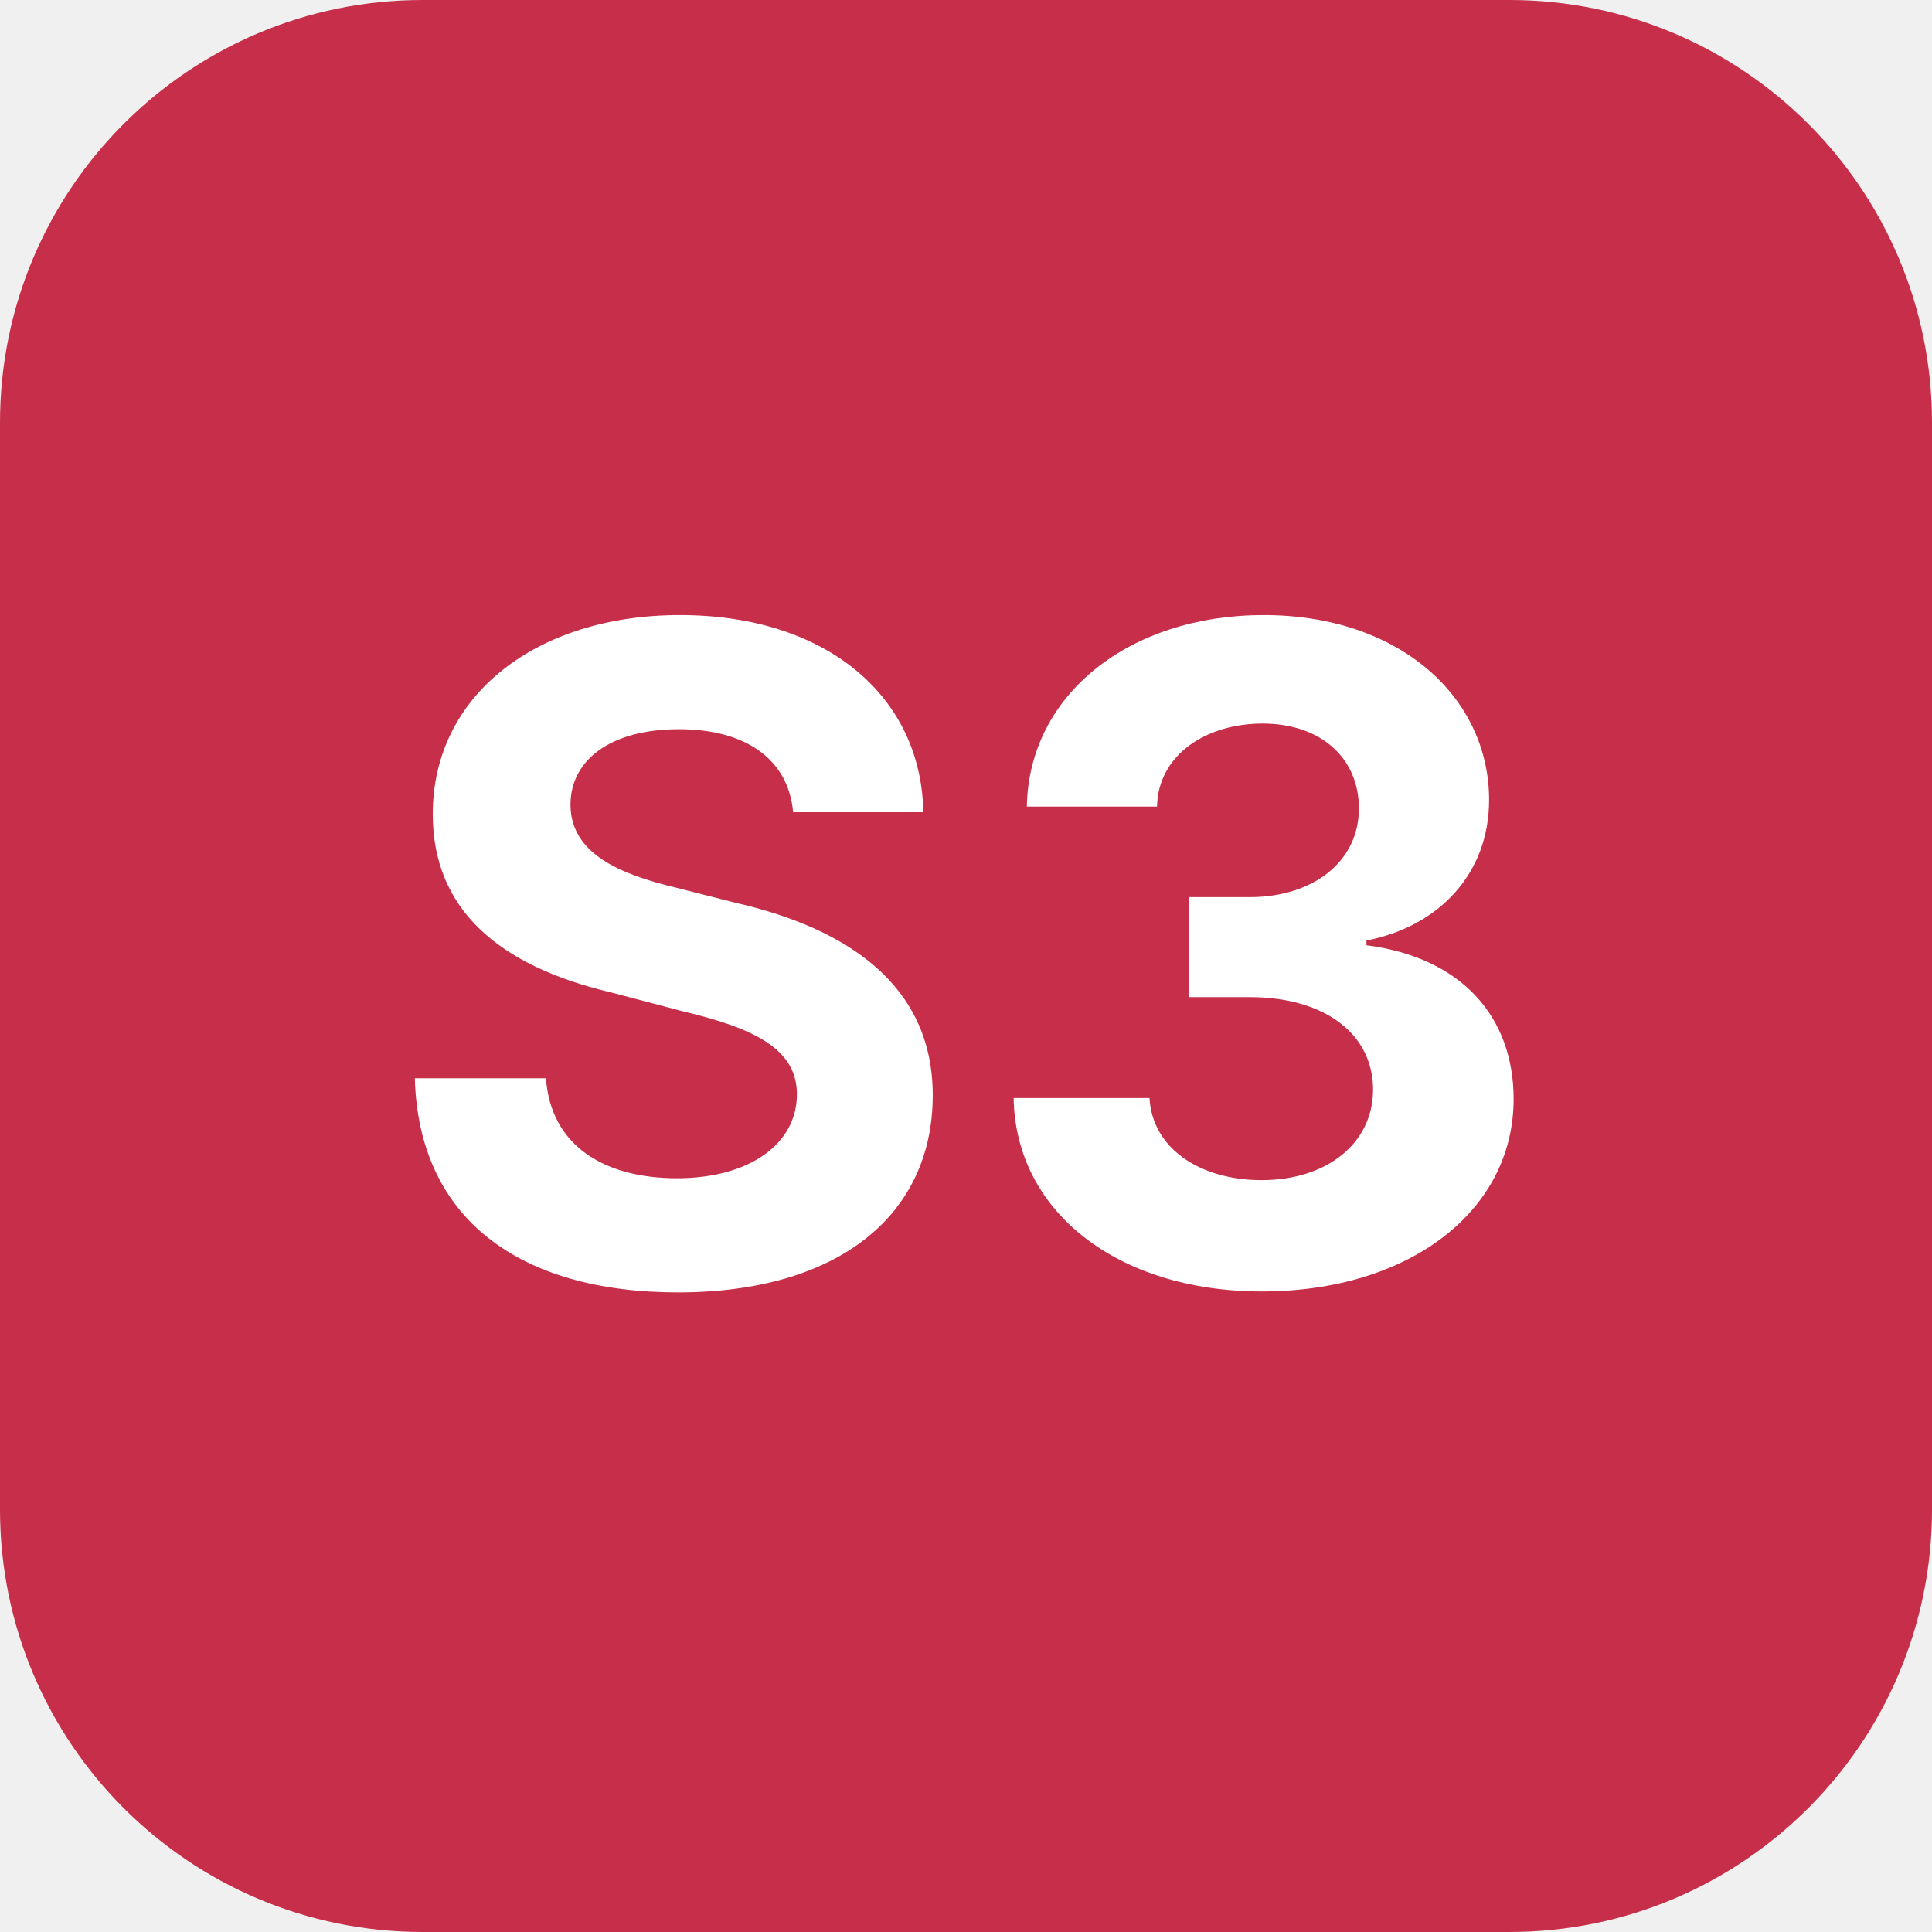
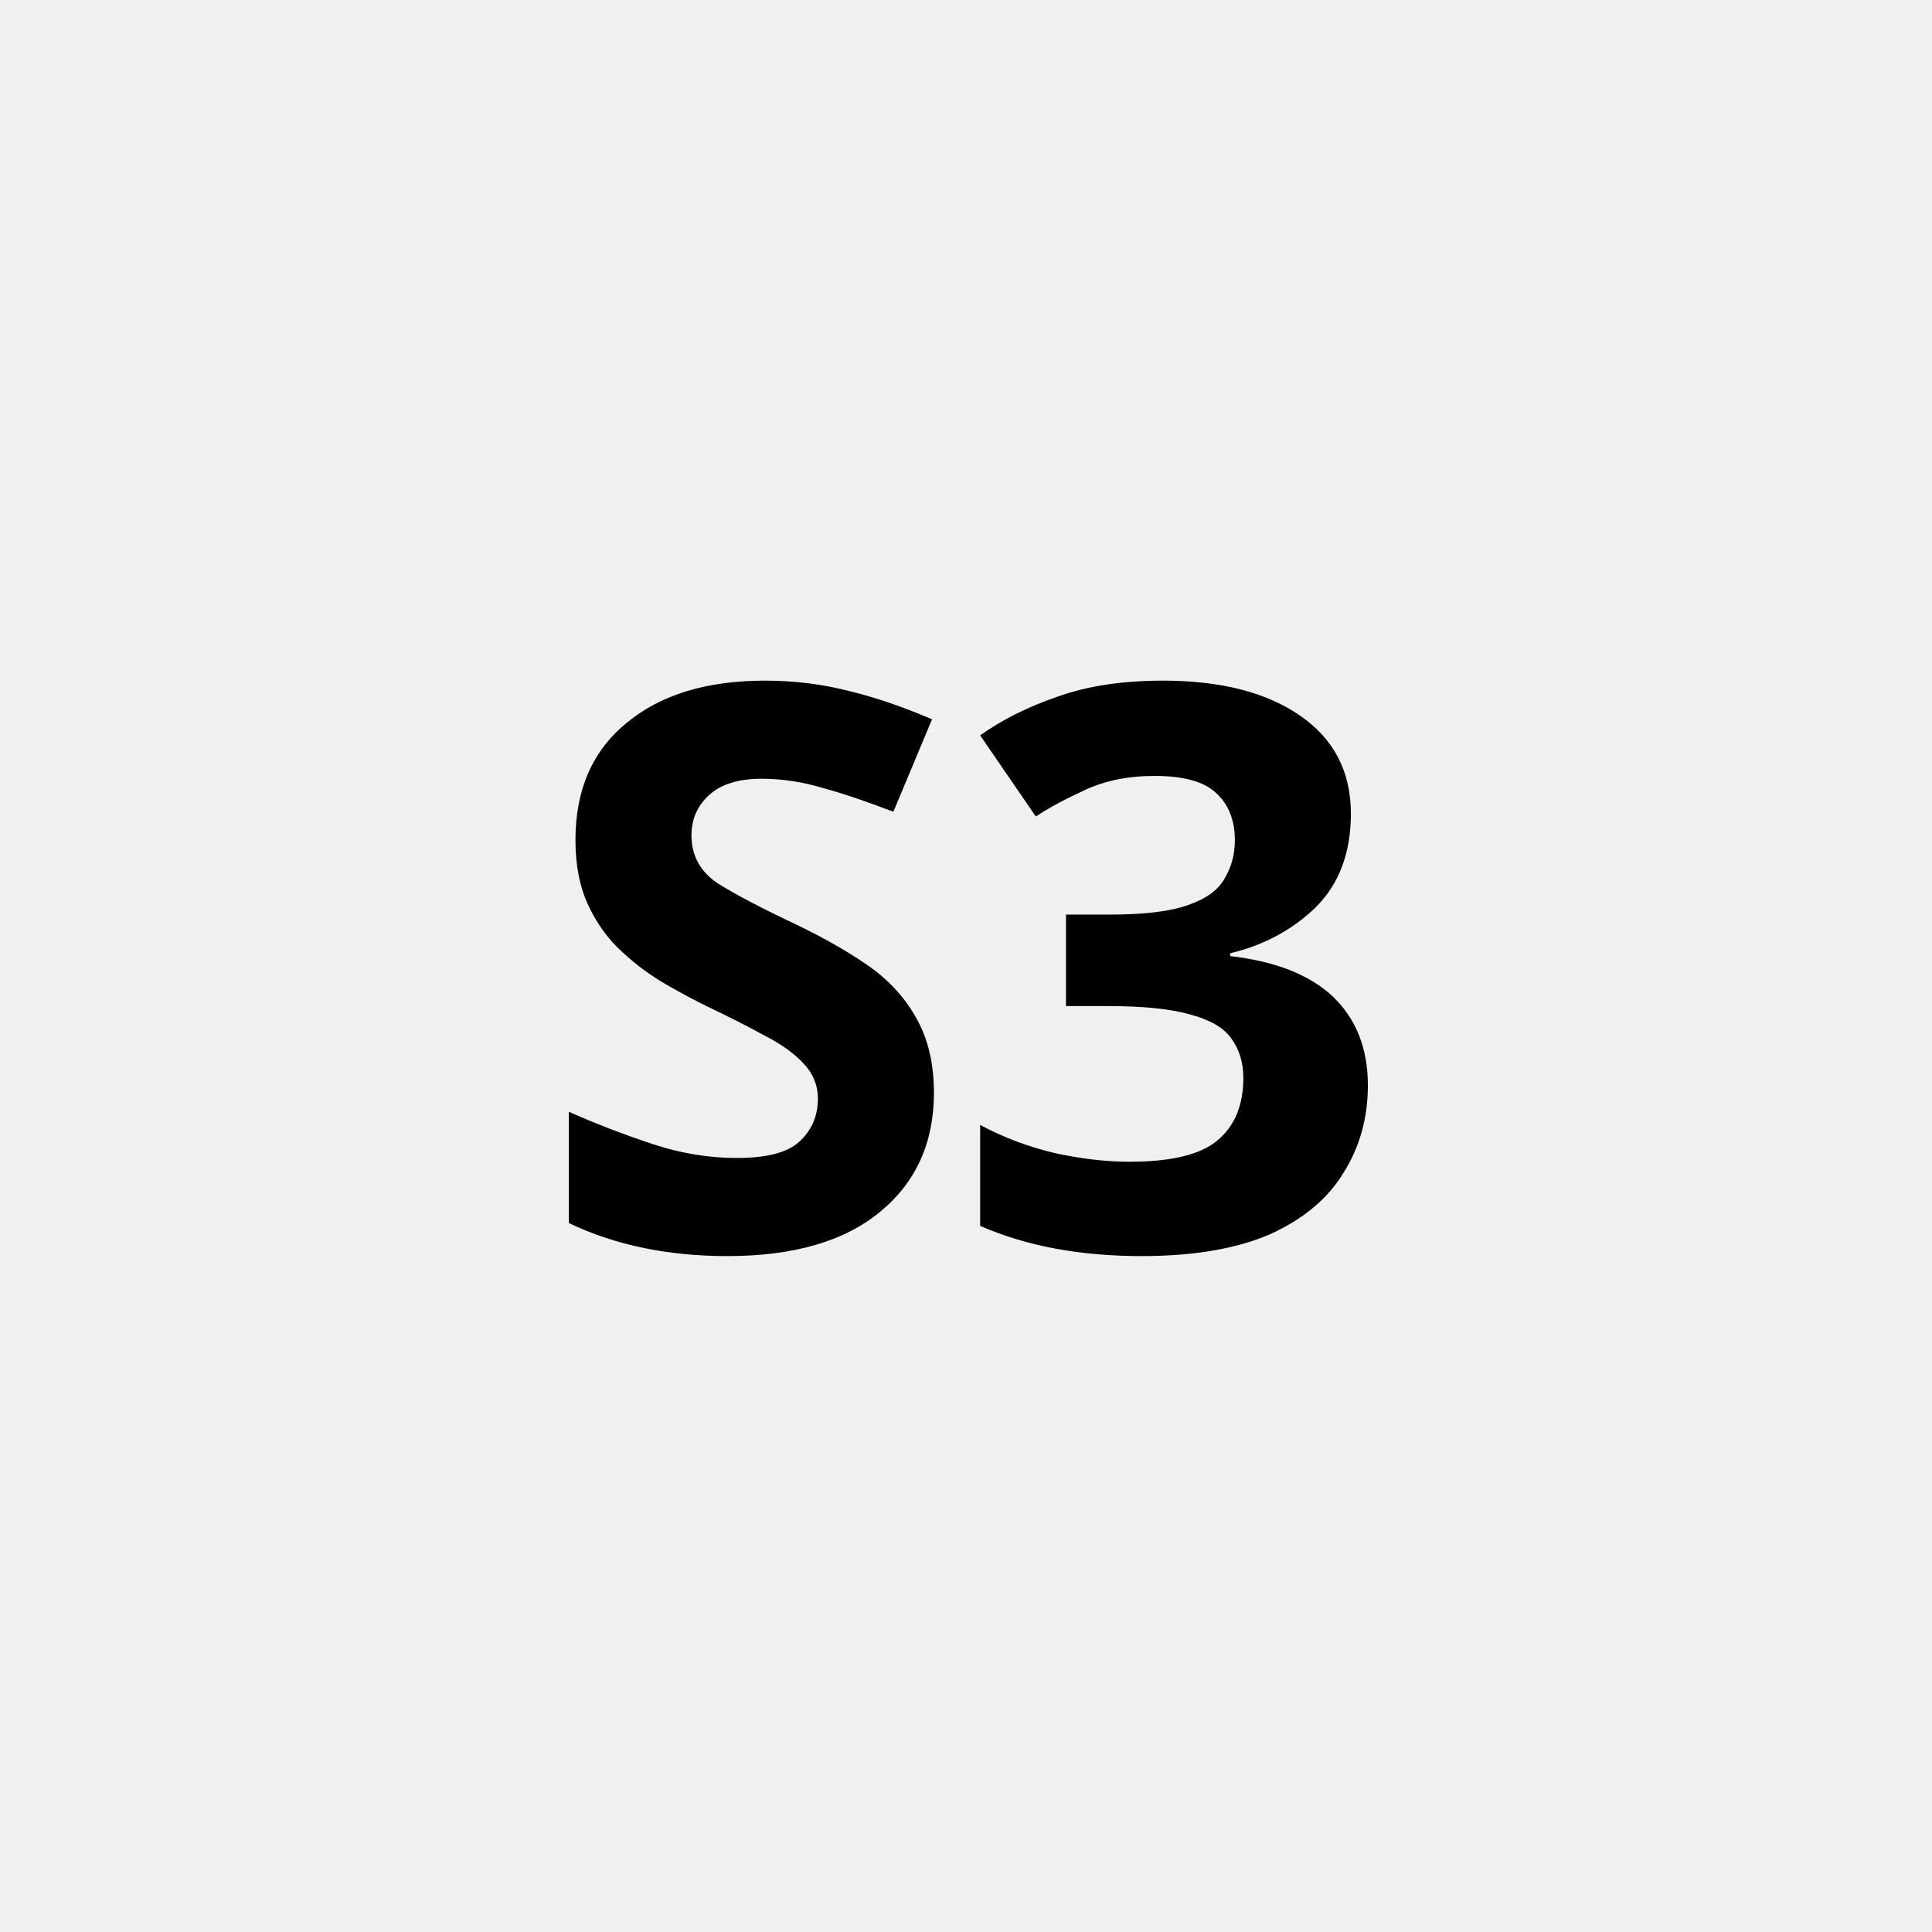
<svg xmlns="http://www.w3.org/2000/svg" viewBox="0 0 32 32">
-   <rect width="32" height="32" rx="7" fill="#C72E49" />
-   <text x="16" y="16" dy=".35em" text-anchor="middle" font-family="system-ui,-apple-system,Segoe UI,sans-serif" font-size="15" font-weight="700" fill="#fff">S3</text>
+   <text x="16" y="16" dy=".36em" text-anchor="middle" font-family="Geist,system-ui,sans-serif" font-size="13" font-weight="600" letter-spacing="-.02em" fill="currentColor">S3</text>
</svg>
